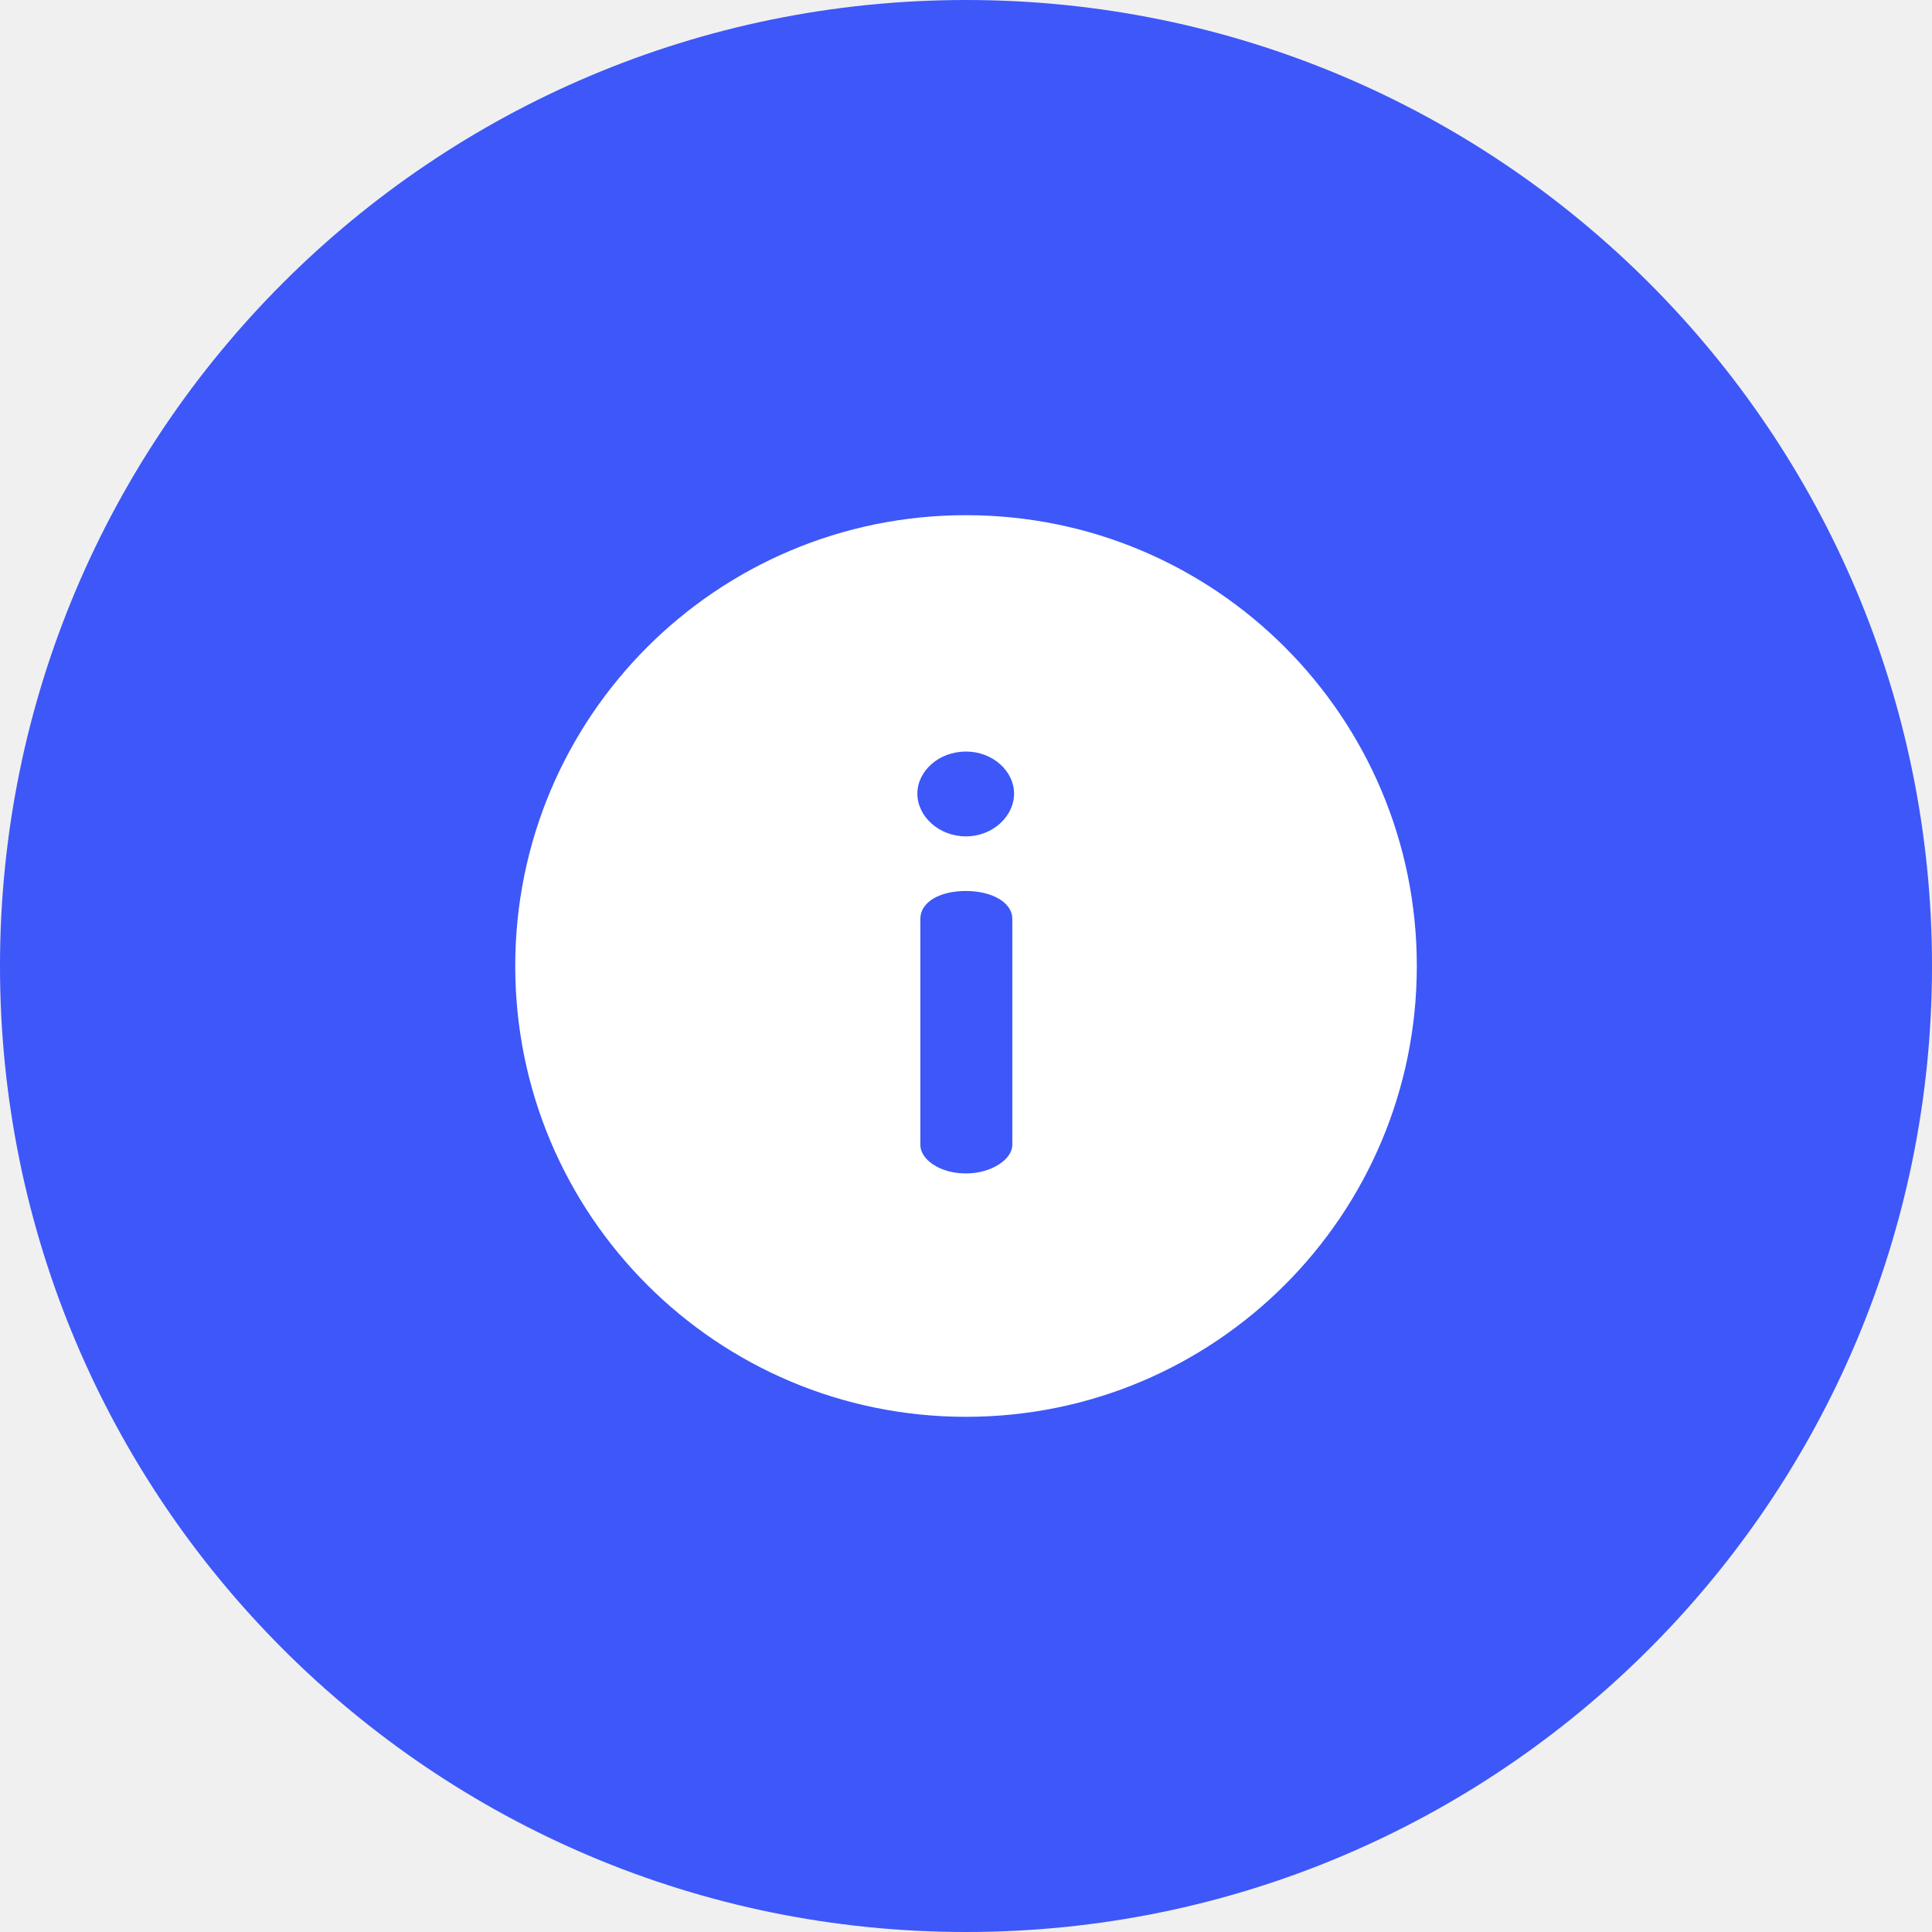
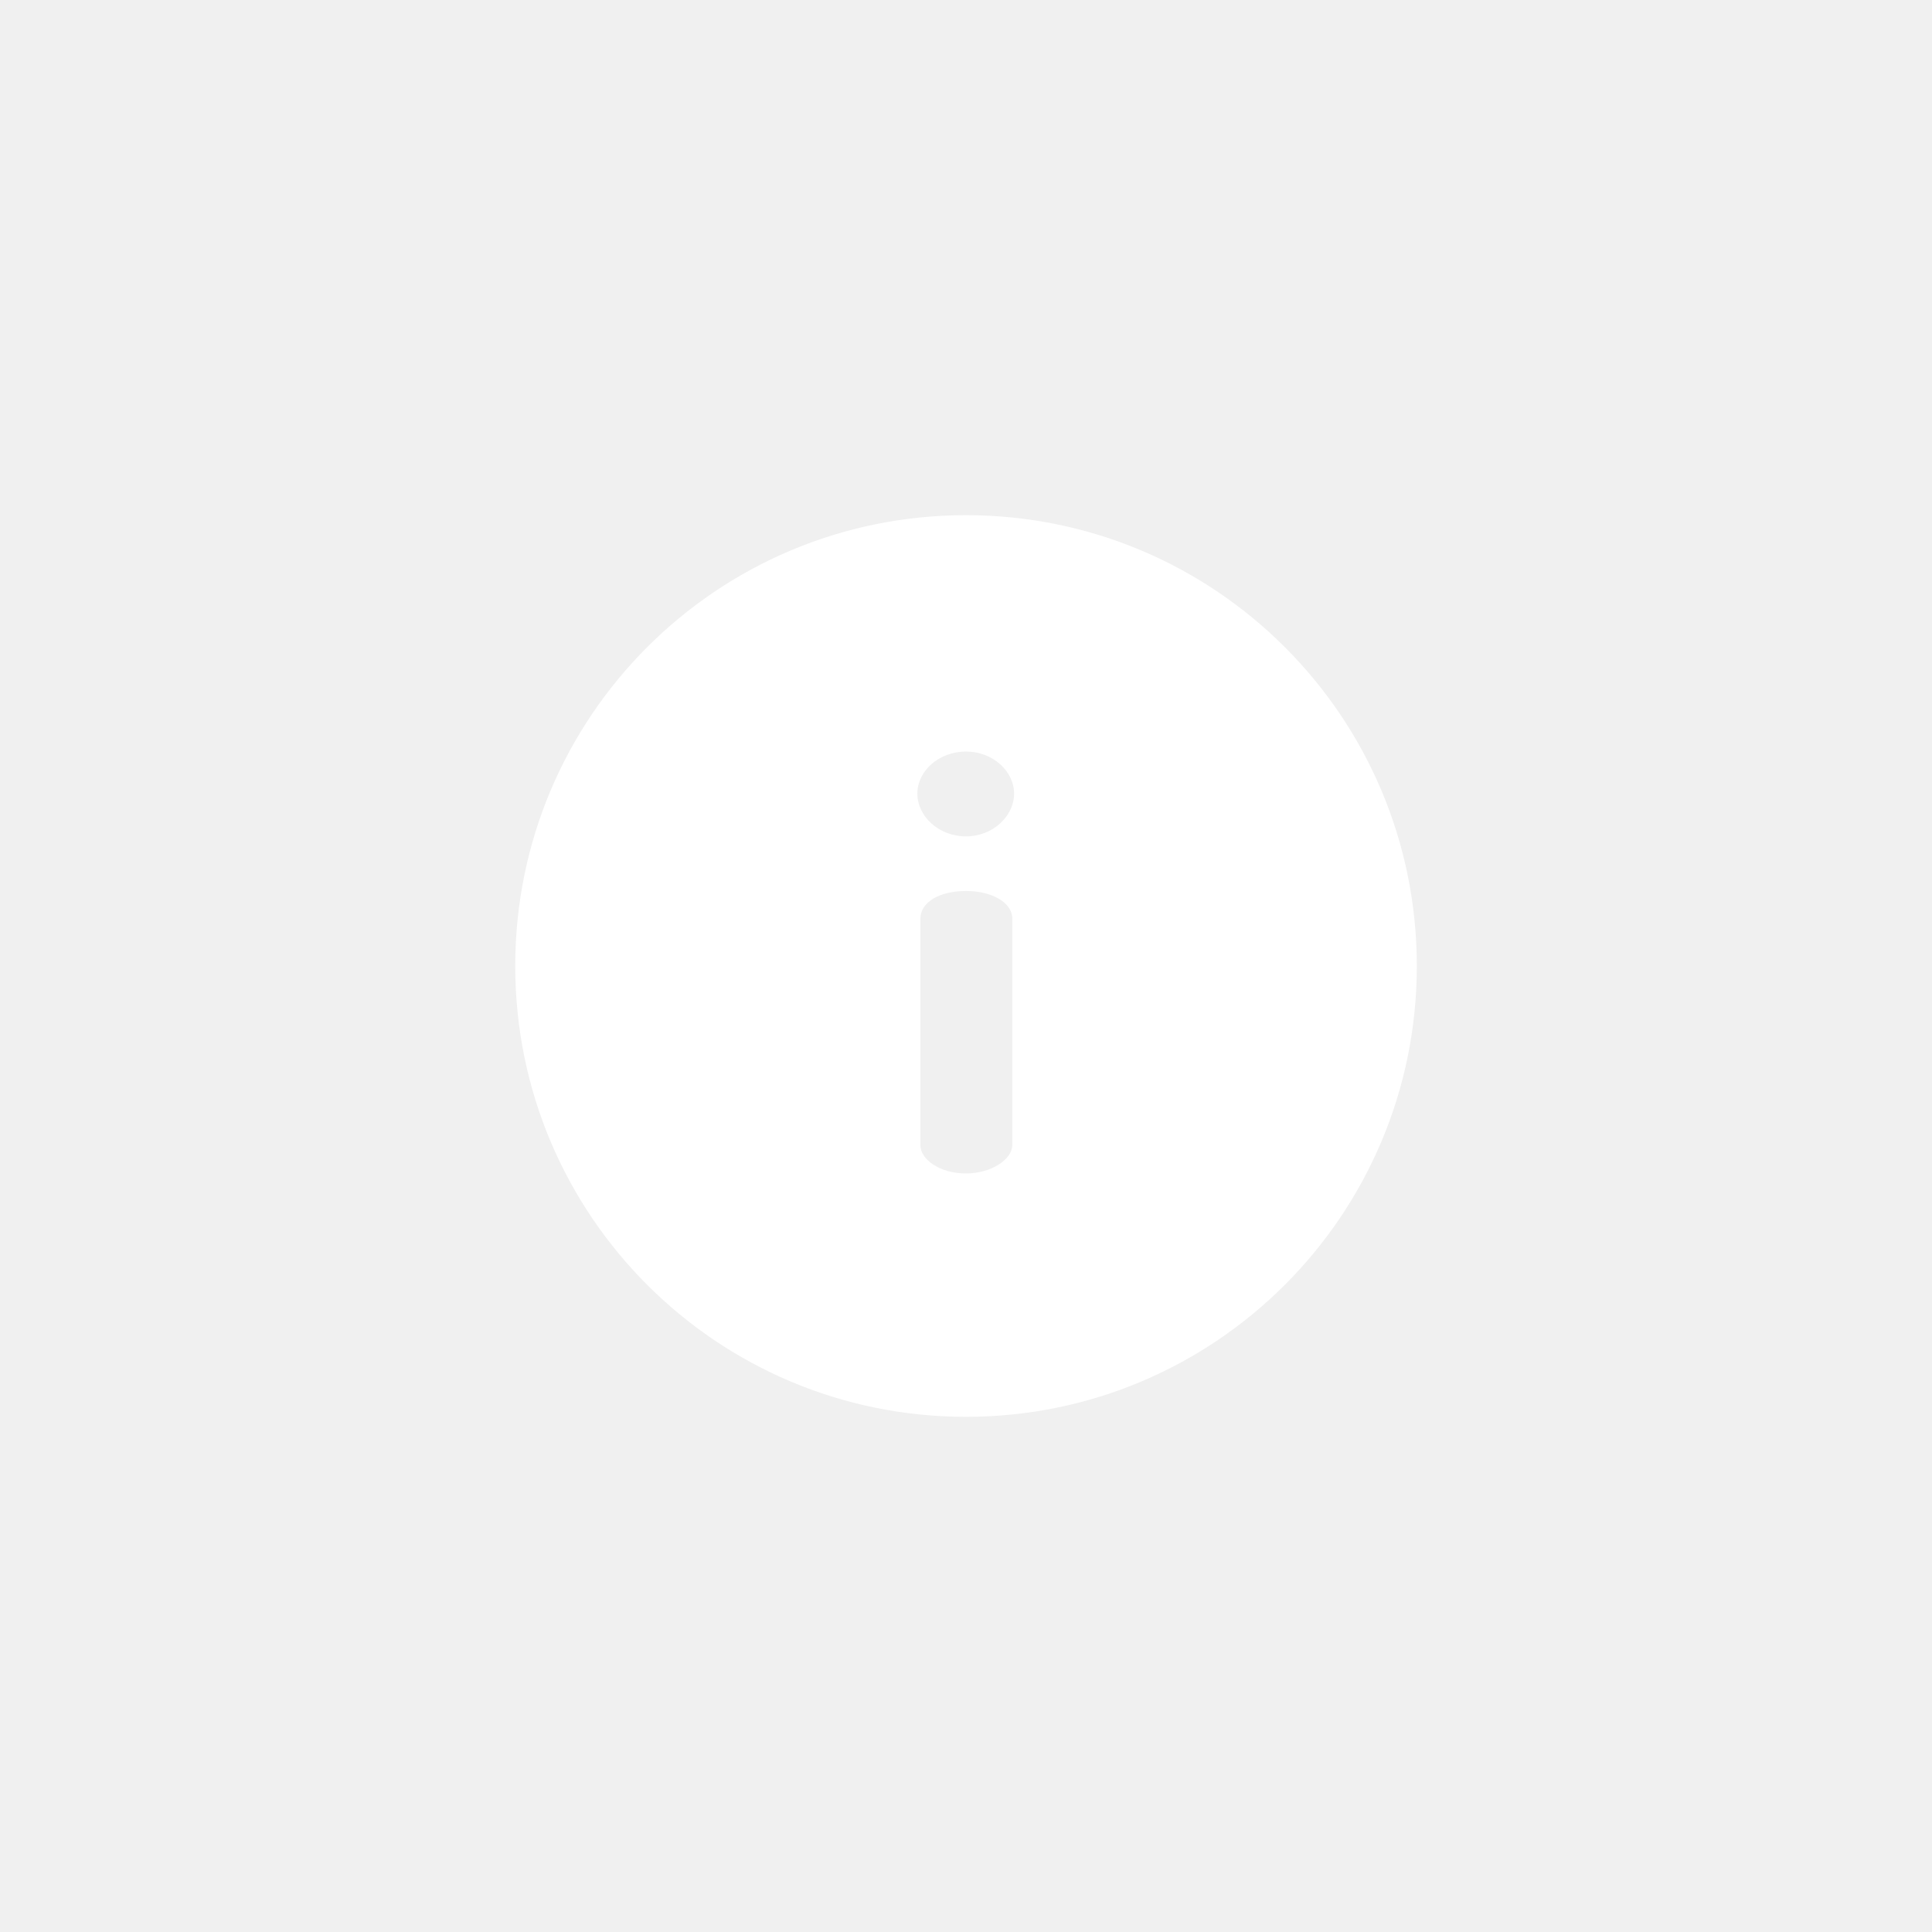
<svg xmlns="http://www.w3.org/2000/svg" width="35" height="35" viewBox="0 0 35 35" fill="none">
-   <circle cx="17.5" cy="17.5" r="17.5" fill="#3D57F9" />
  <path d="M17.5 9.333C12.986 9.333 9.334 12.986 9.334 17.5C9.334 22.014 12.986 25.667 17.5 25.667C22.014 25.667 25.667 22.014 25.667 17.5C25.667 12.986 22.014 9.333 17.5 9.333ZM18.339 20.742C18.339 21 17.963 21.258 17.5 21.258C17.017 21.258 16.673 21 16.673 20.742V16.646C16.673 16.345 17.017 16.141 17.5 16.141C17.963 16.141 18.339 16.345 18.339 16.646V20.742ZM17.5 15.152C17.006 15.152 16.619 14.787 16.619 14.378C16.619 13.969 17.006 13.615 17.5 13.615C17.984 13.615 18.371 13.969 18.371 14.378C18.371 14.787 17.984 15.152 17.5 15.152Z" fill="white" />
</svg>
